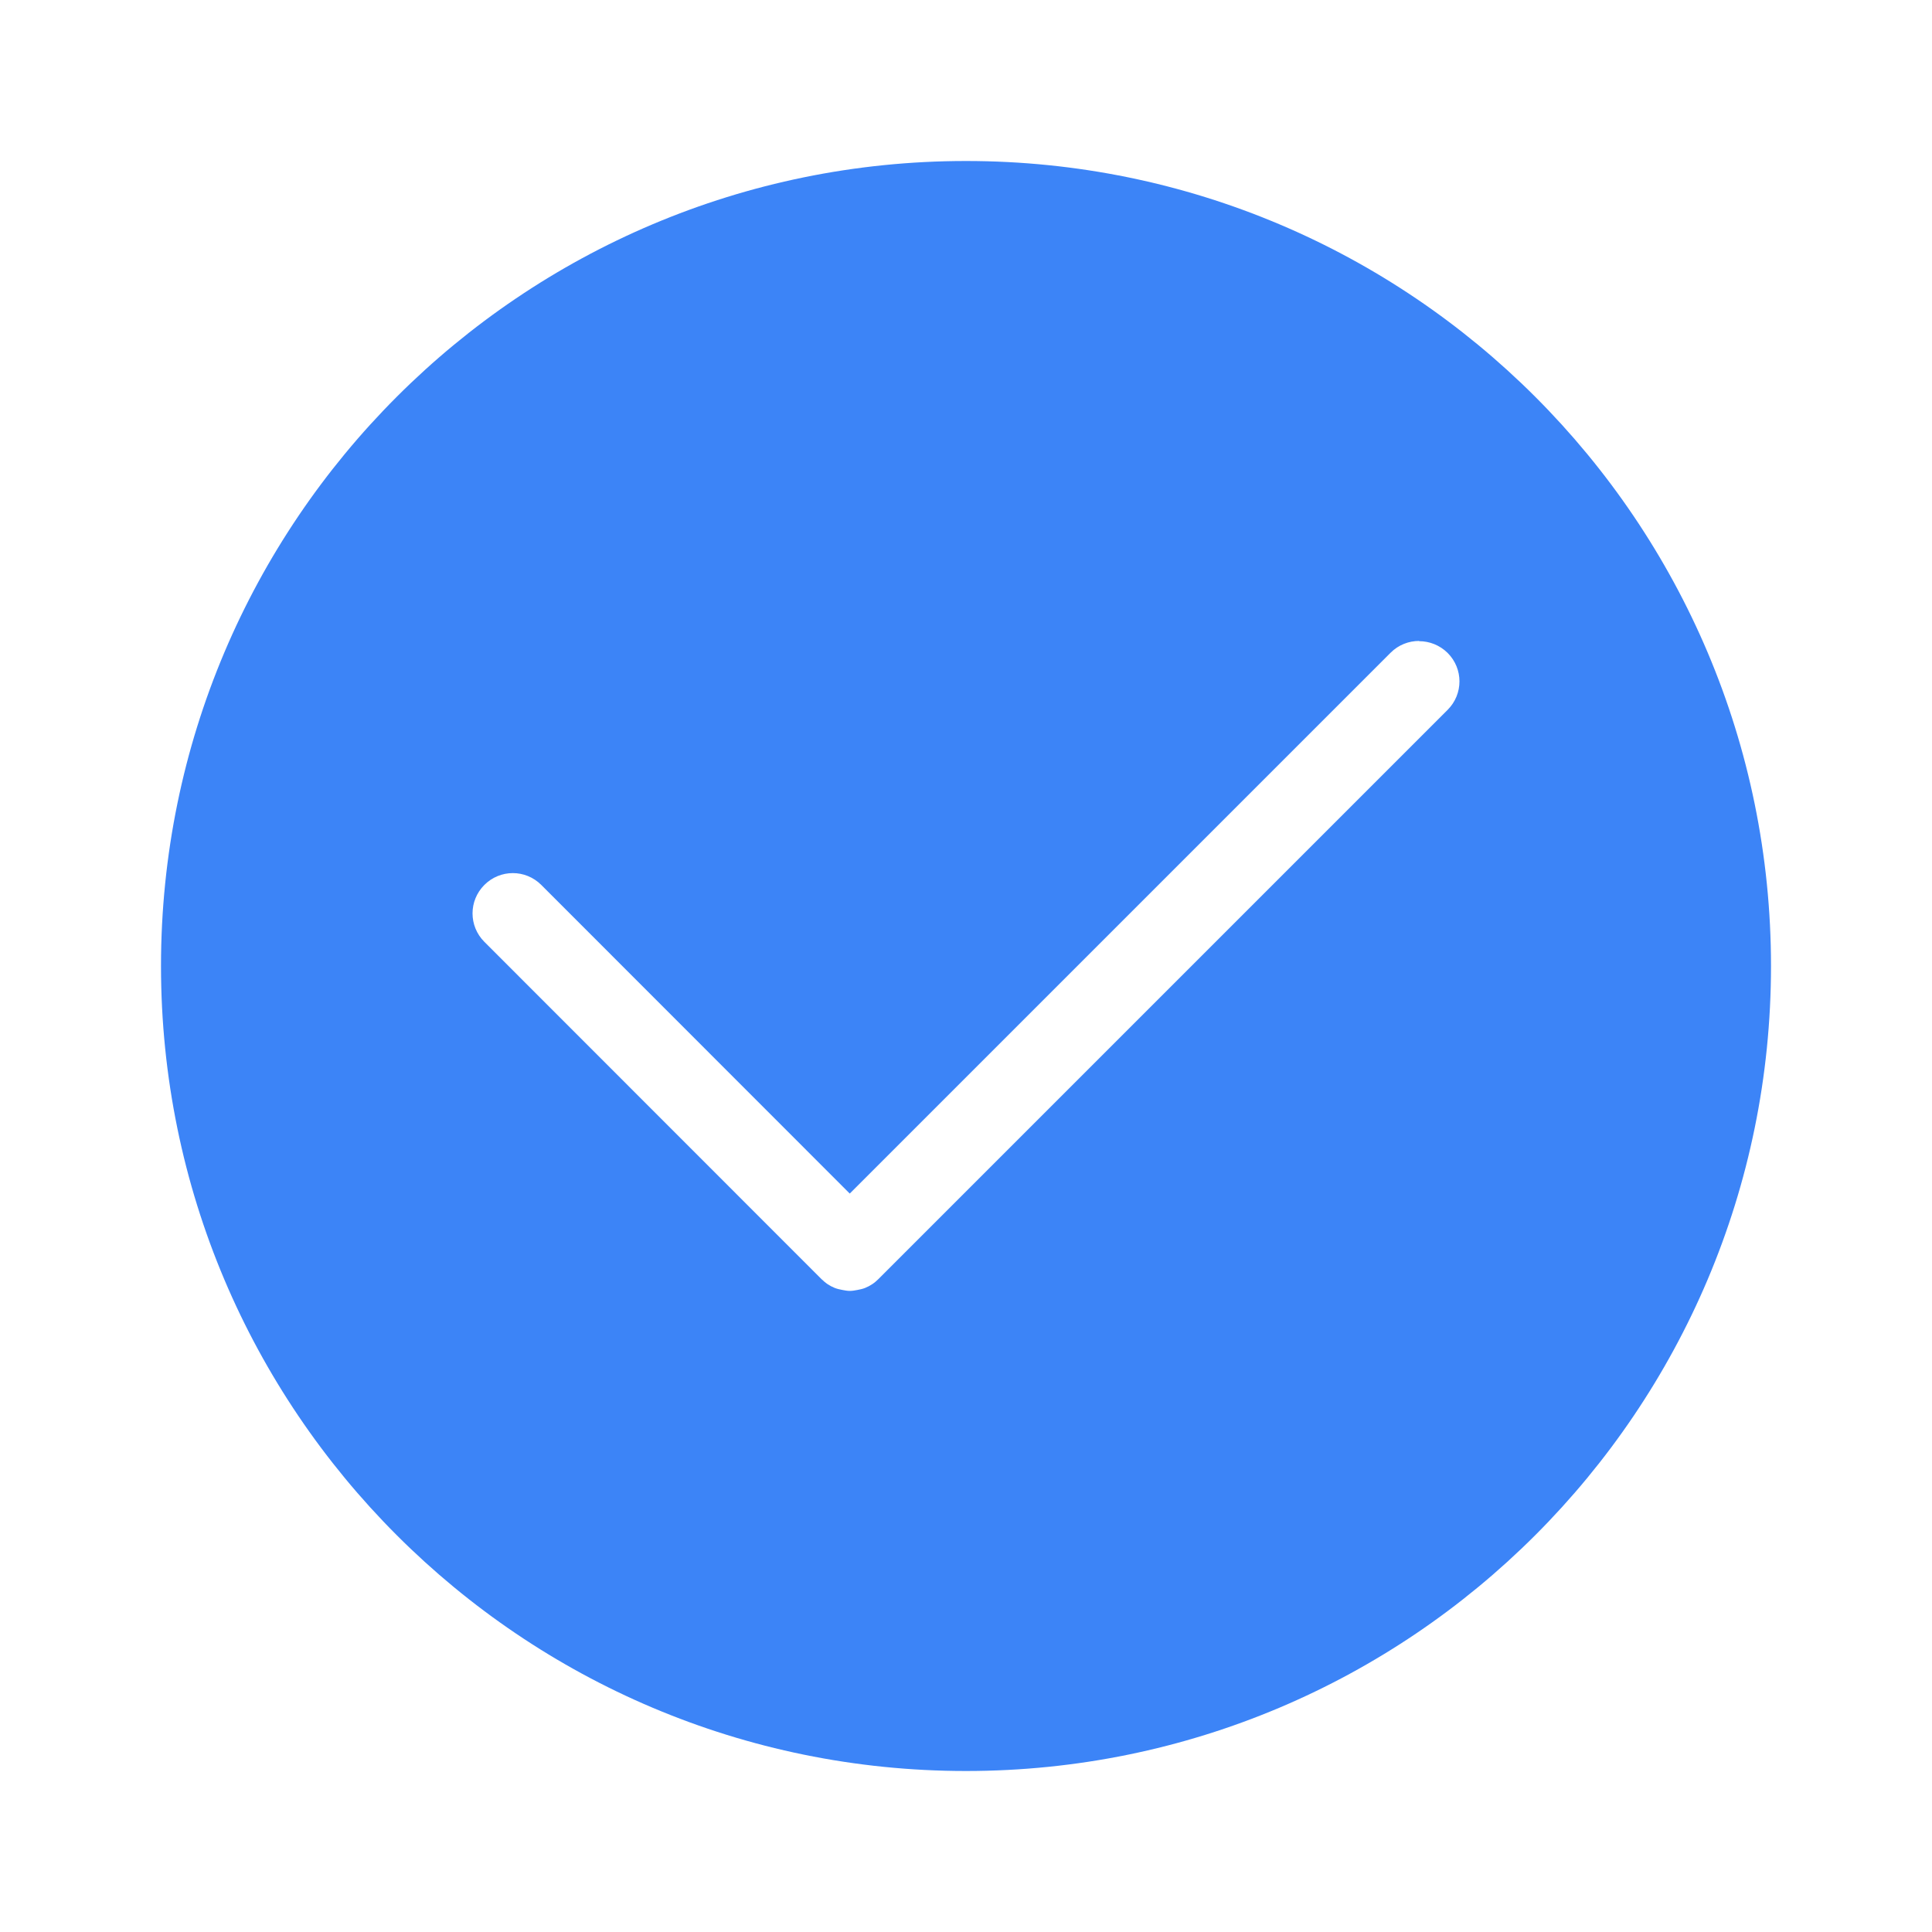
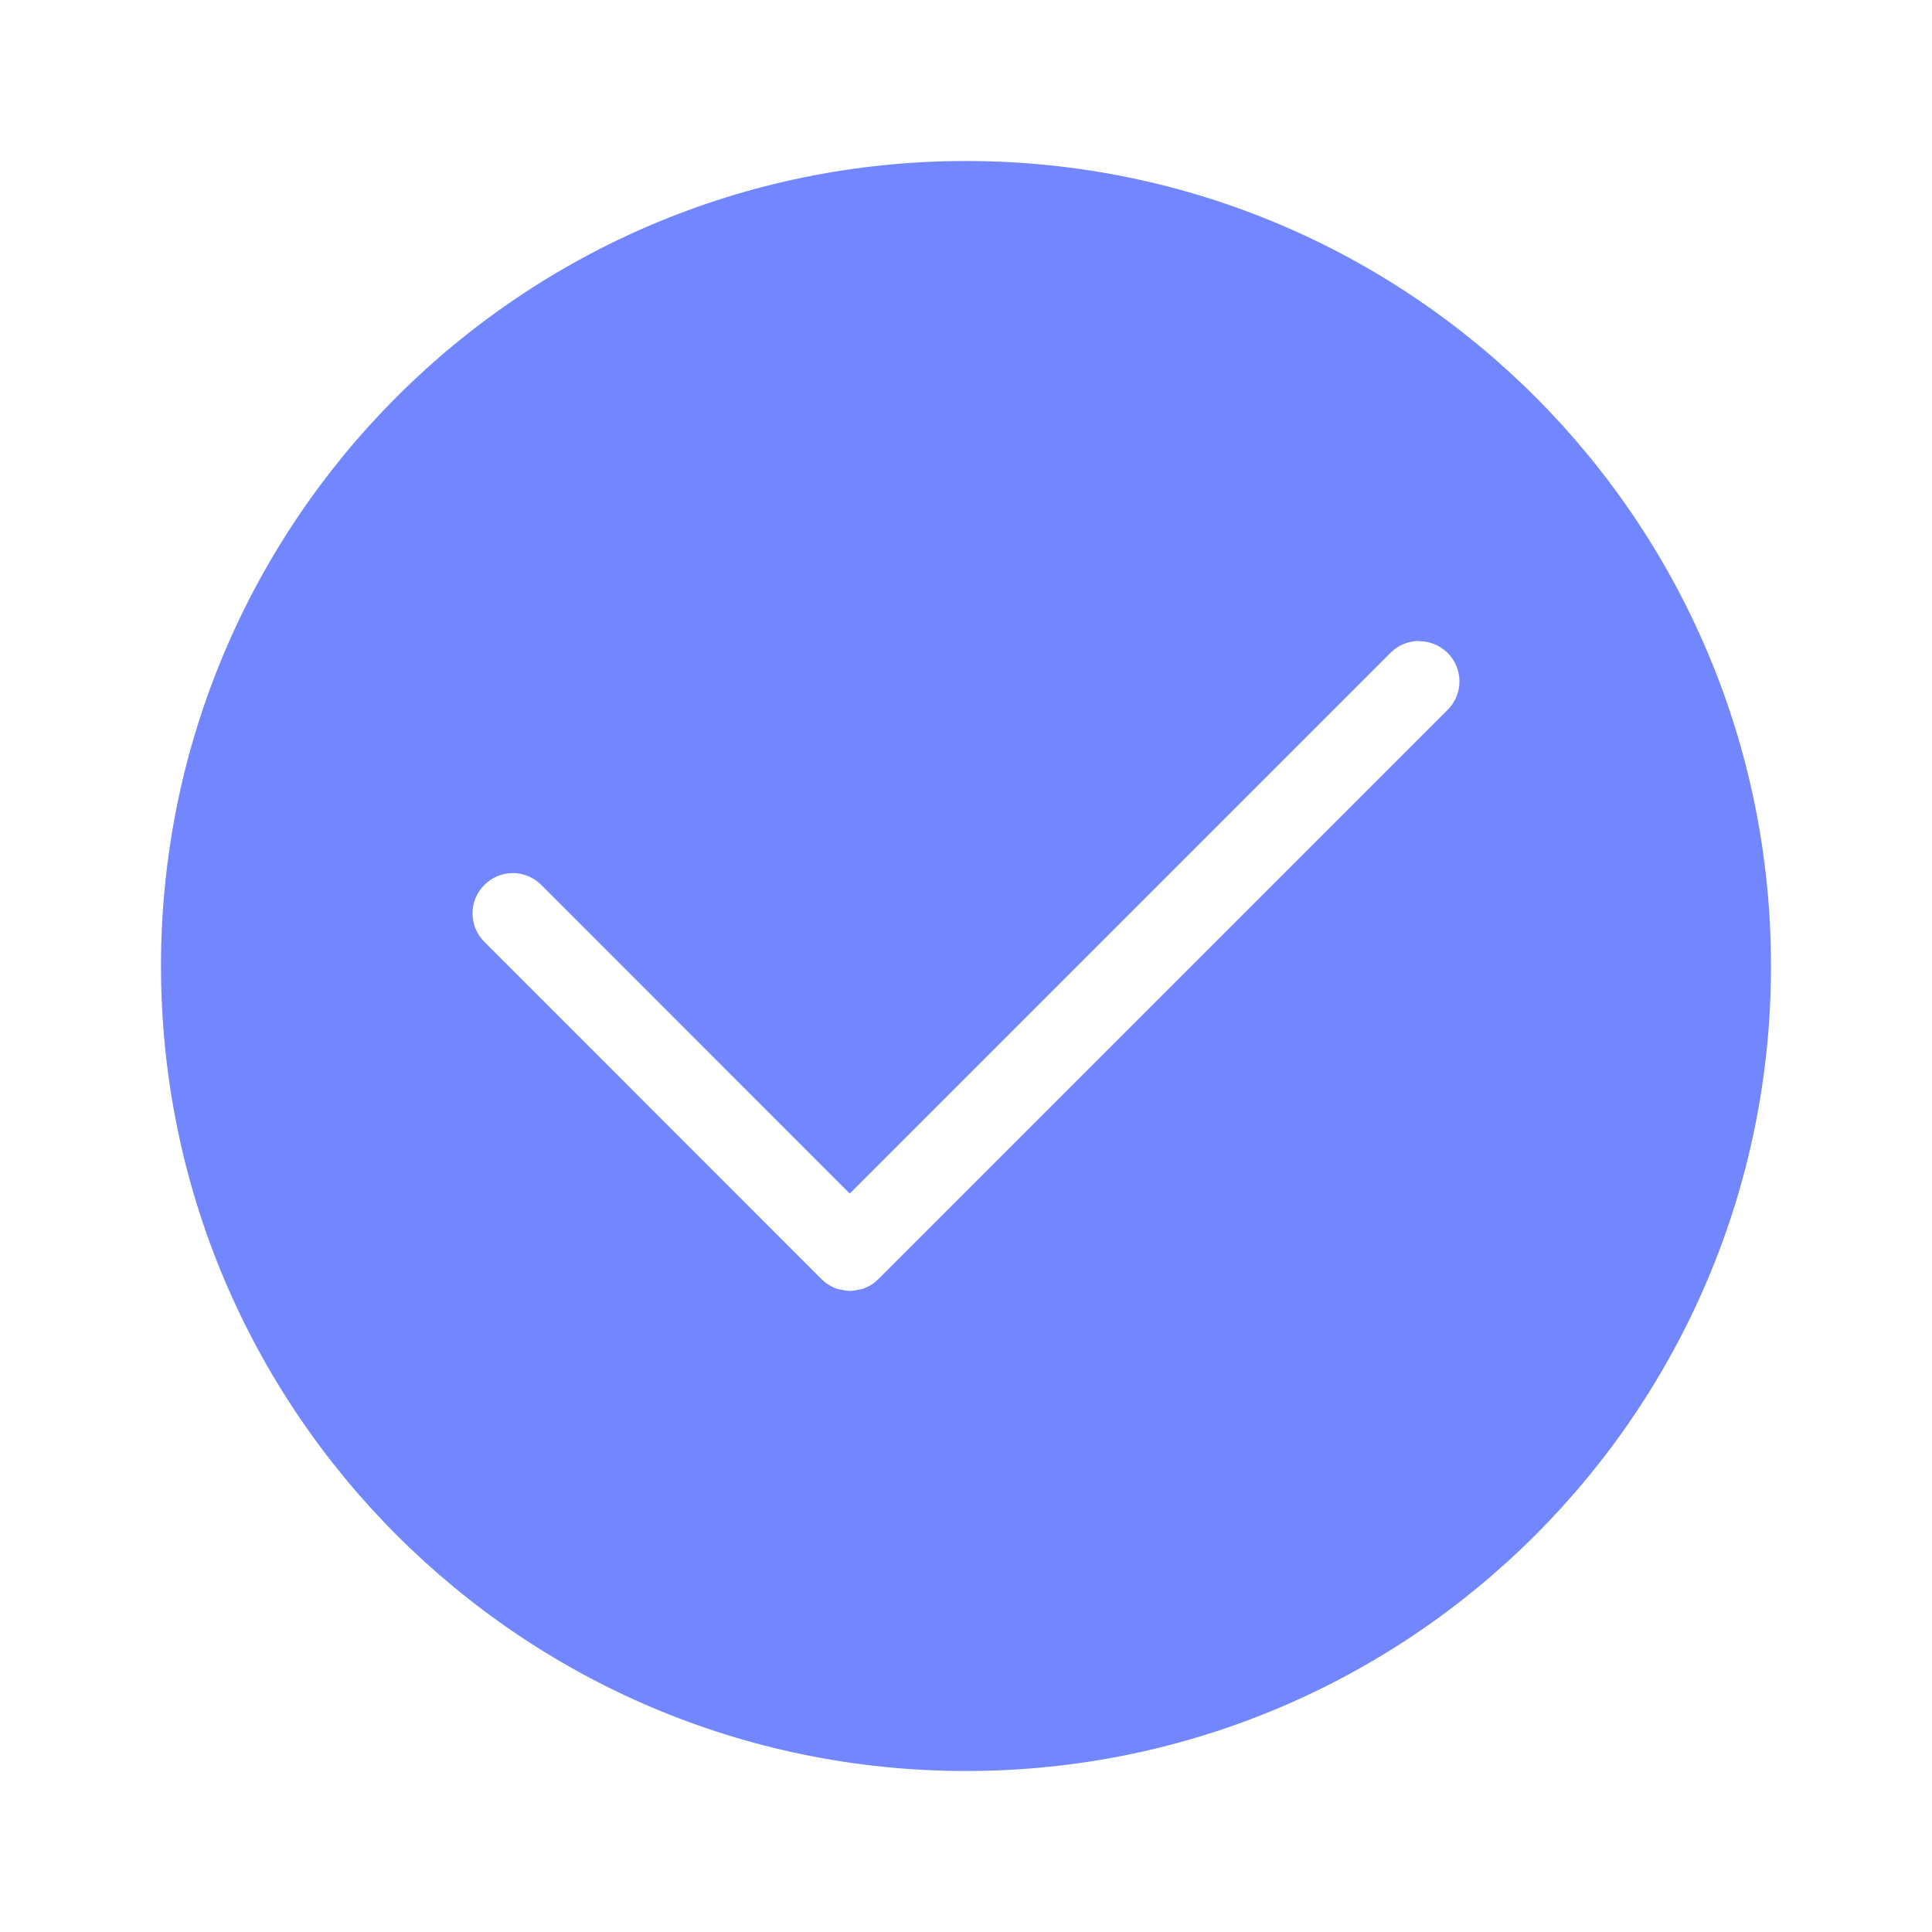
<svg xmlns="http://www.w3.org/2000/svg" width="24" height="24" version="1.1" viewBox="0 0 24 24">
-   <path d="m12 2a10 10 0 0 0-10 10 10 10 0 0 0 10 10 10 10 0 0 0 10-10 10 10 0 0 0-10-10zm5.629 5.963v0.002c0.128-4e-6 0.256 0.049 0.354 0.146 0.196 0.196 0.196 0.511 0 0.707l-7.072 7.072c-0.024 0.024-0.05 0.046-0.078 0.064-0.028 0.018-0.056 0.033-0.086 0.045-0.03 0.012-0.062 0.019-0.094 0.025-0.031 0.006-0.064 0.012-0.096 0.012-0.032 0-0.062-0.006-0.094-0.012-0.031-0.006-0.064-0.013-0.094-0.025-0.03-0.012-0.058-0.027-0.086-0.045-0.014-0.009-0.028-0.021-0.041-0.031-0.013-0.011-0.027-0.023-0.039-0.035l-4.186-4.188c-0.196-0.196-0.196-0.511 0-0.707 0.196-0.196 0.511-0.196 0.707 0l3.832 3.834 6.719-6.719c0.098-0.098 0.226-0.146 0.354-0.146z" fill="#3c84f7" />
+   <path d="m12 2a10 10 0 0 0-10 10 10 10 0 0 0 10 10 10 10 0 0 0 10-10 10 10 0 0 0-10-10zm5.629 5.963v0.002c0.128-4e-6 0.256 0.049 0.354 0.146 0.196 0.196 0.196 0.511 0 0.707l-7.072 7.072c-0.024 0.024-0.05 0.046-0.078 0.064-0.028 0.018-0.056 0.033-0.086 0.045-0.03 0.012-0.062 0.019-0.094 0.025-0.031 0.006-0.064 0.012-0.096 0.012-0.032 0-0.062-0.006-0.094-0.012-0.031-0.006-0.064-0.013-0.094-0.025-0.03-0.012-0.058-0.027-0.086-0.045-0.014-0.009-0.028-0.021-0.041-0.031-0.013-0.011-0.027-0.023-0.039-0.035l-4.186-4.188c-0.196-0.196-0.196-0.511 0-0.707 0.196-0.196 0.511-0.196 0.707 0l3.832 3.834 6.719-6.719c0.098-0.098 0.226-0.146 0.354-0.146z" fill="#7287fd" />
</svg>
